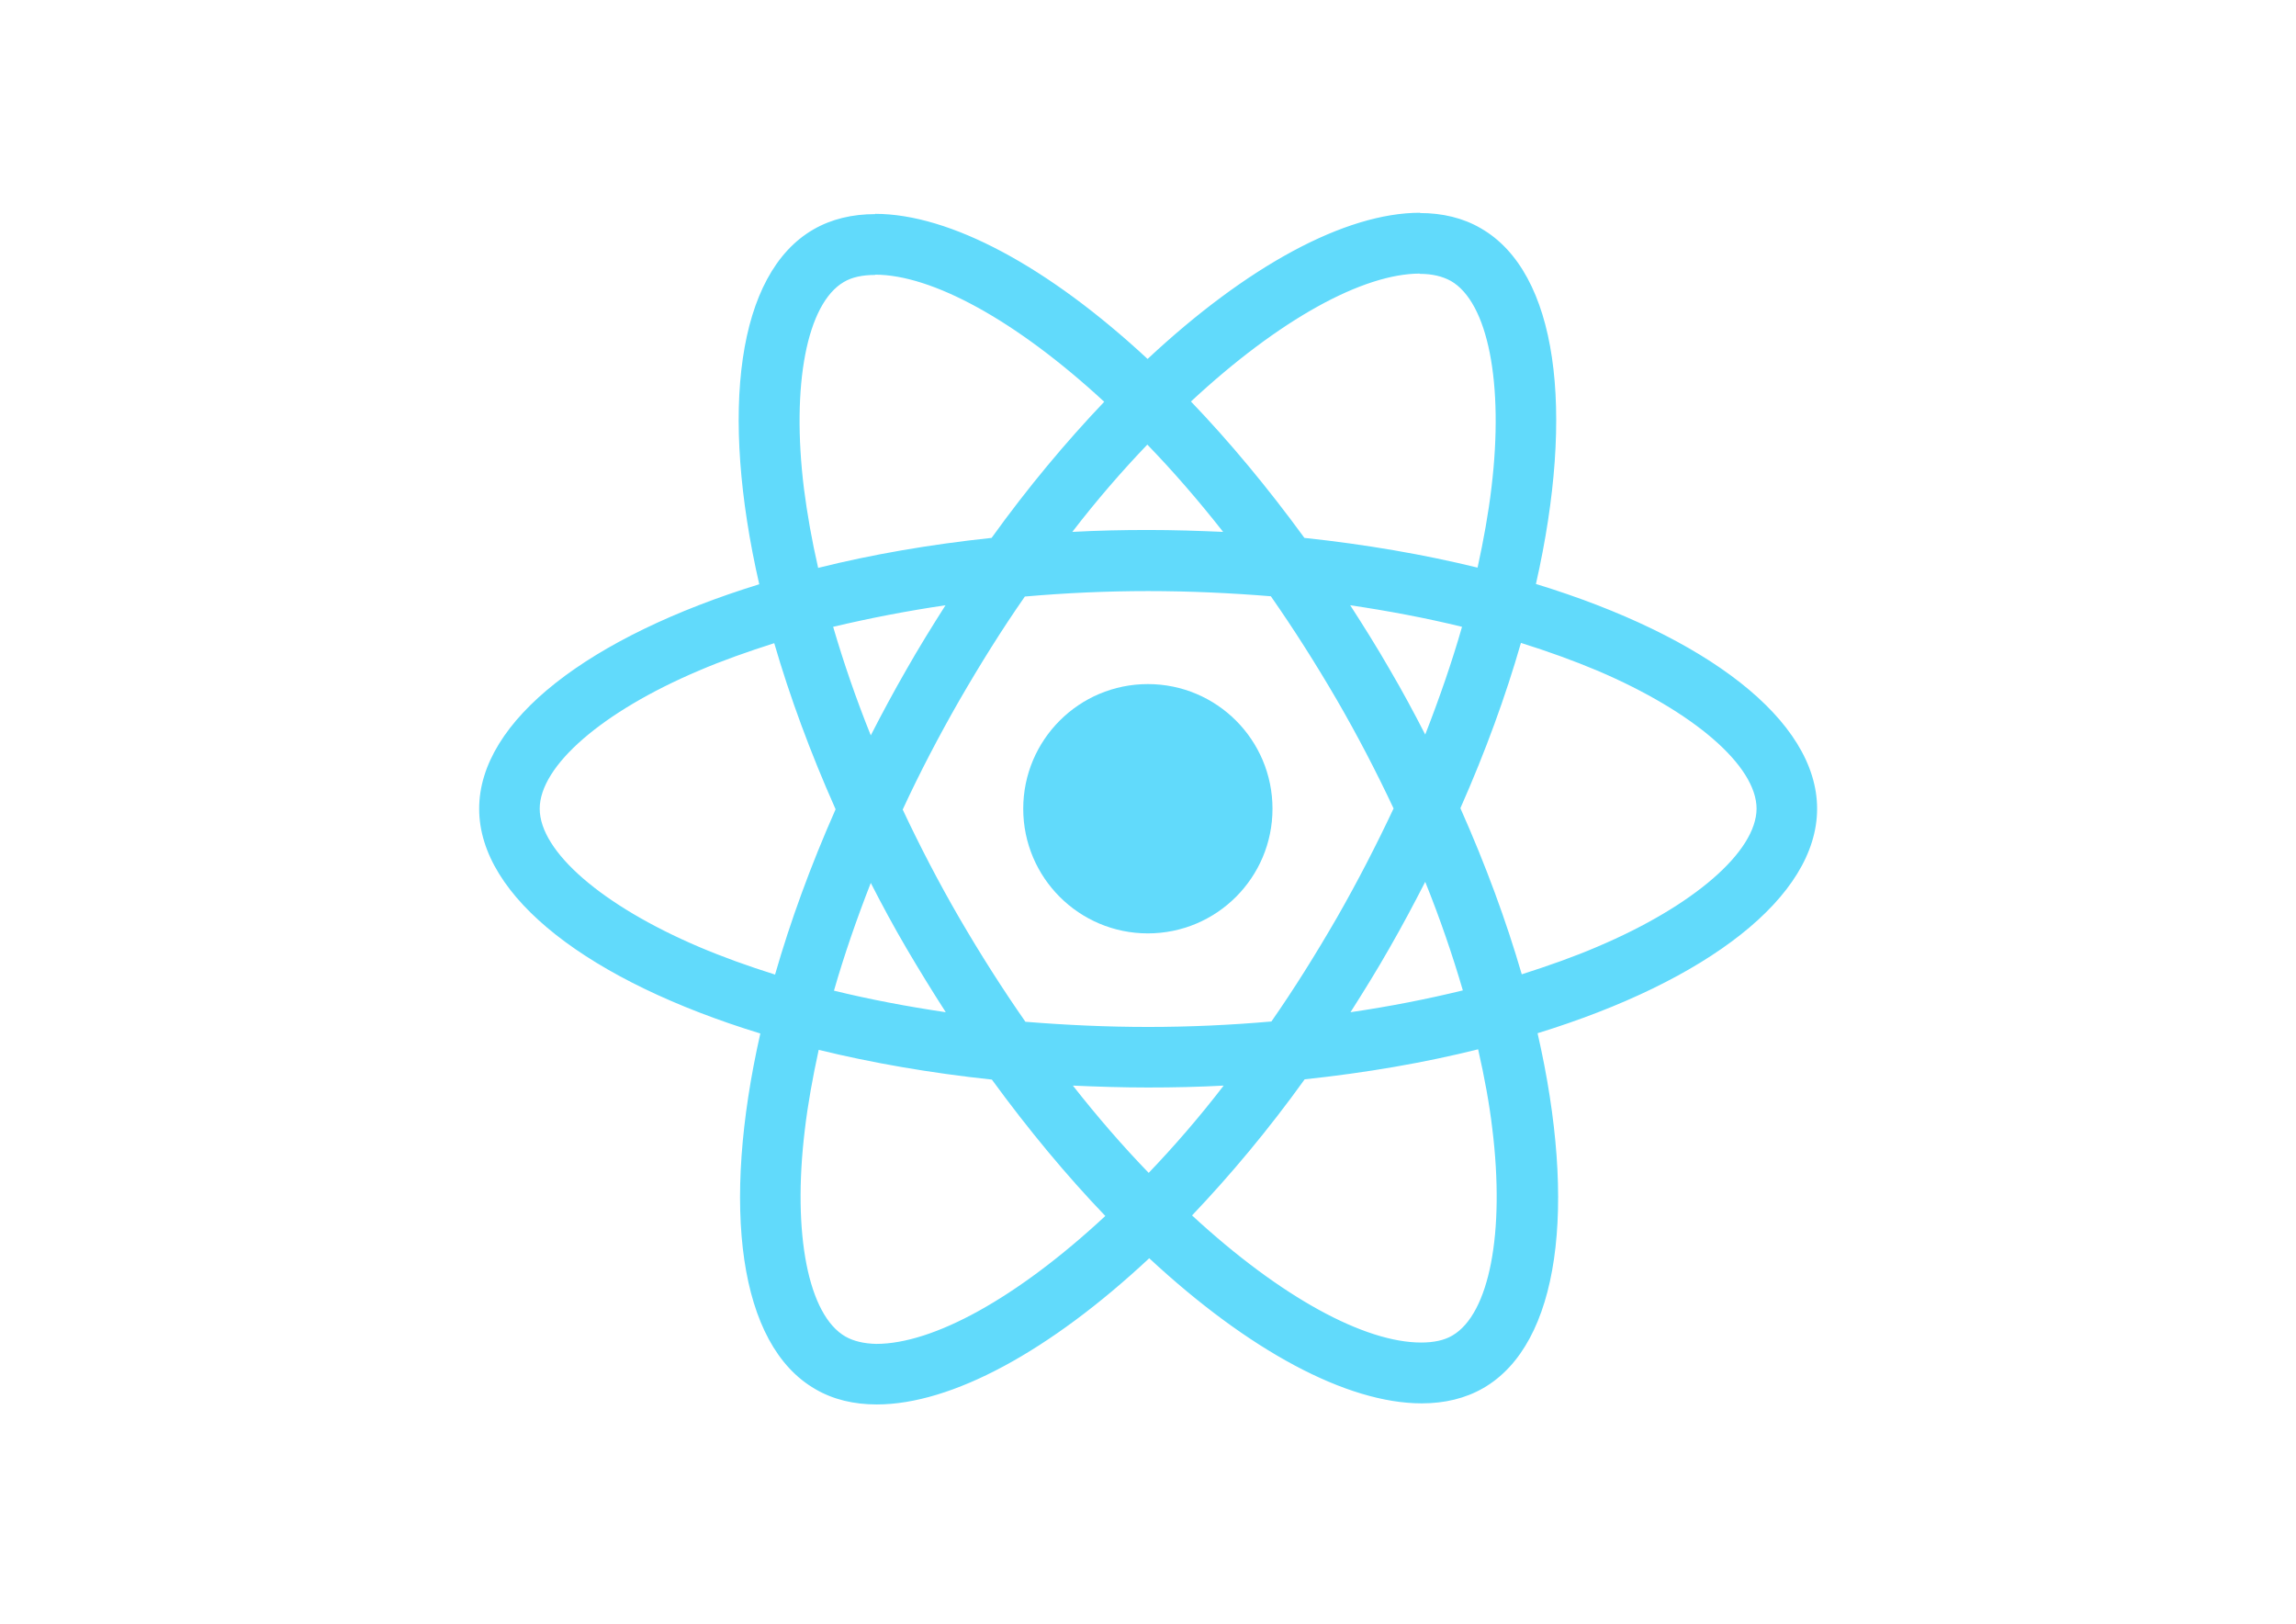
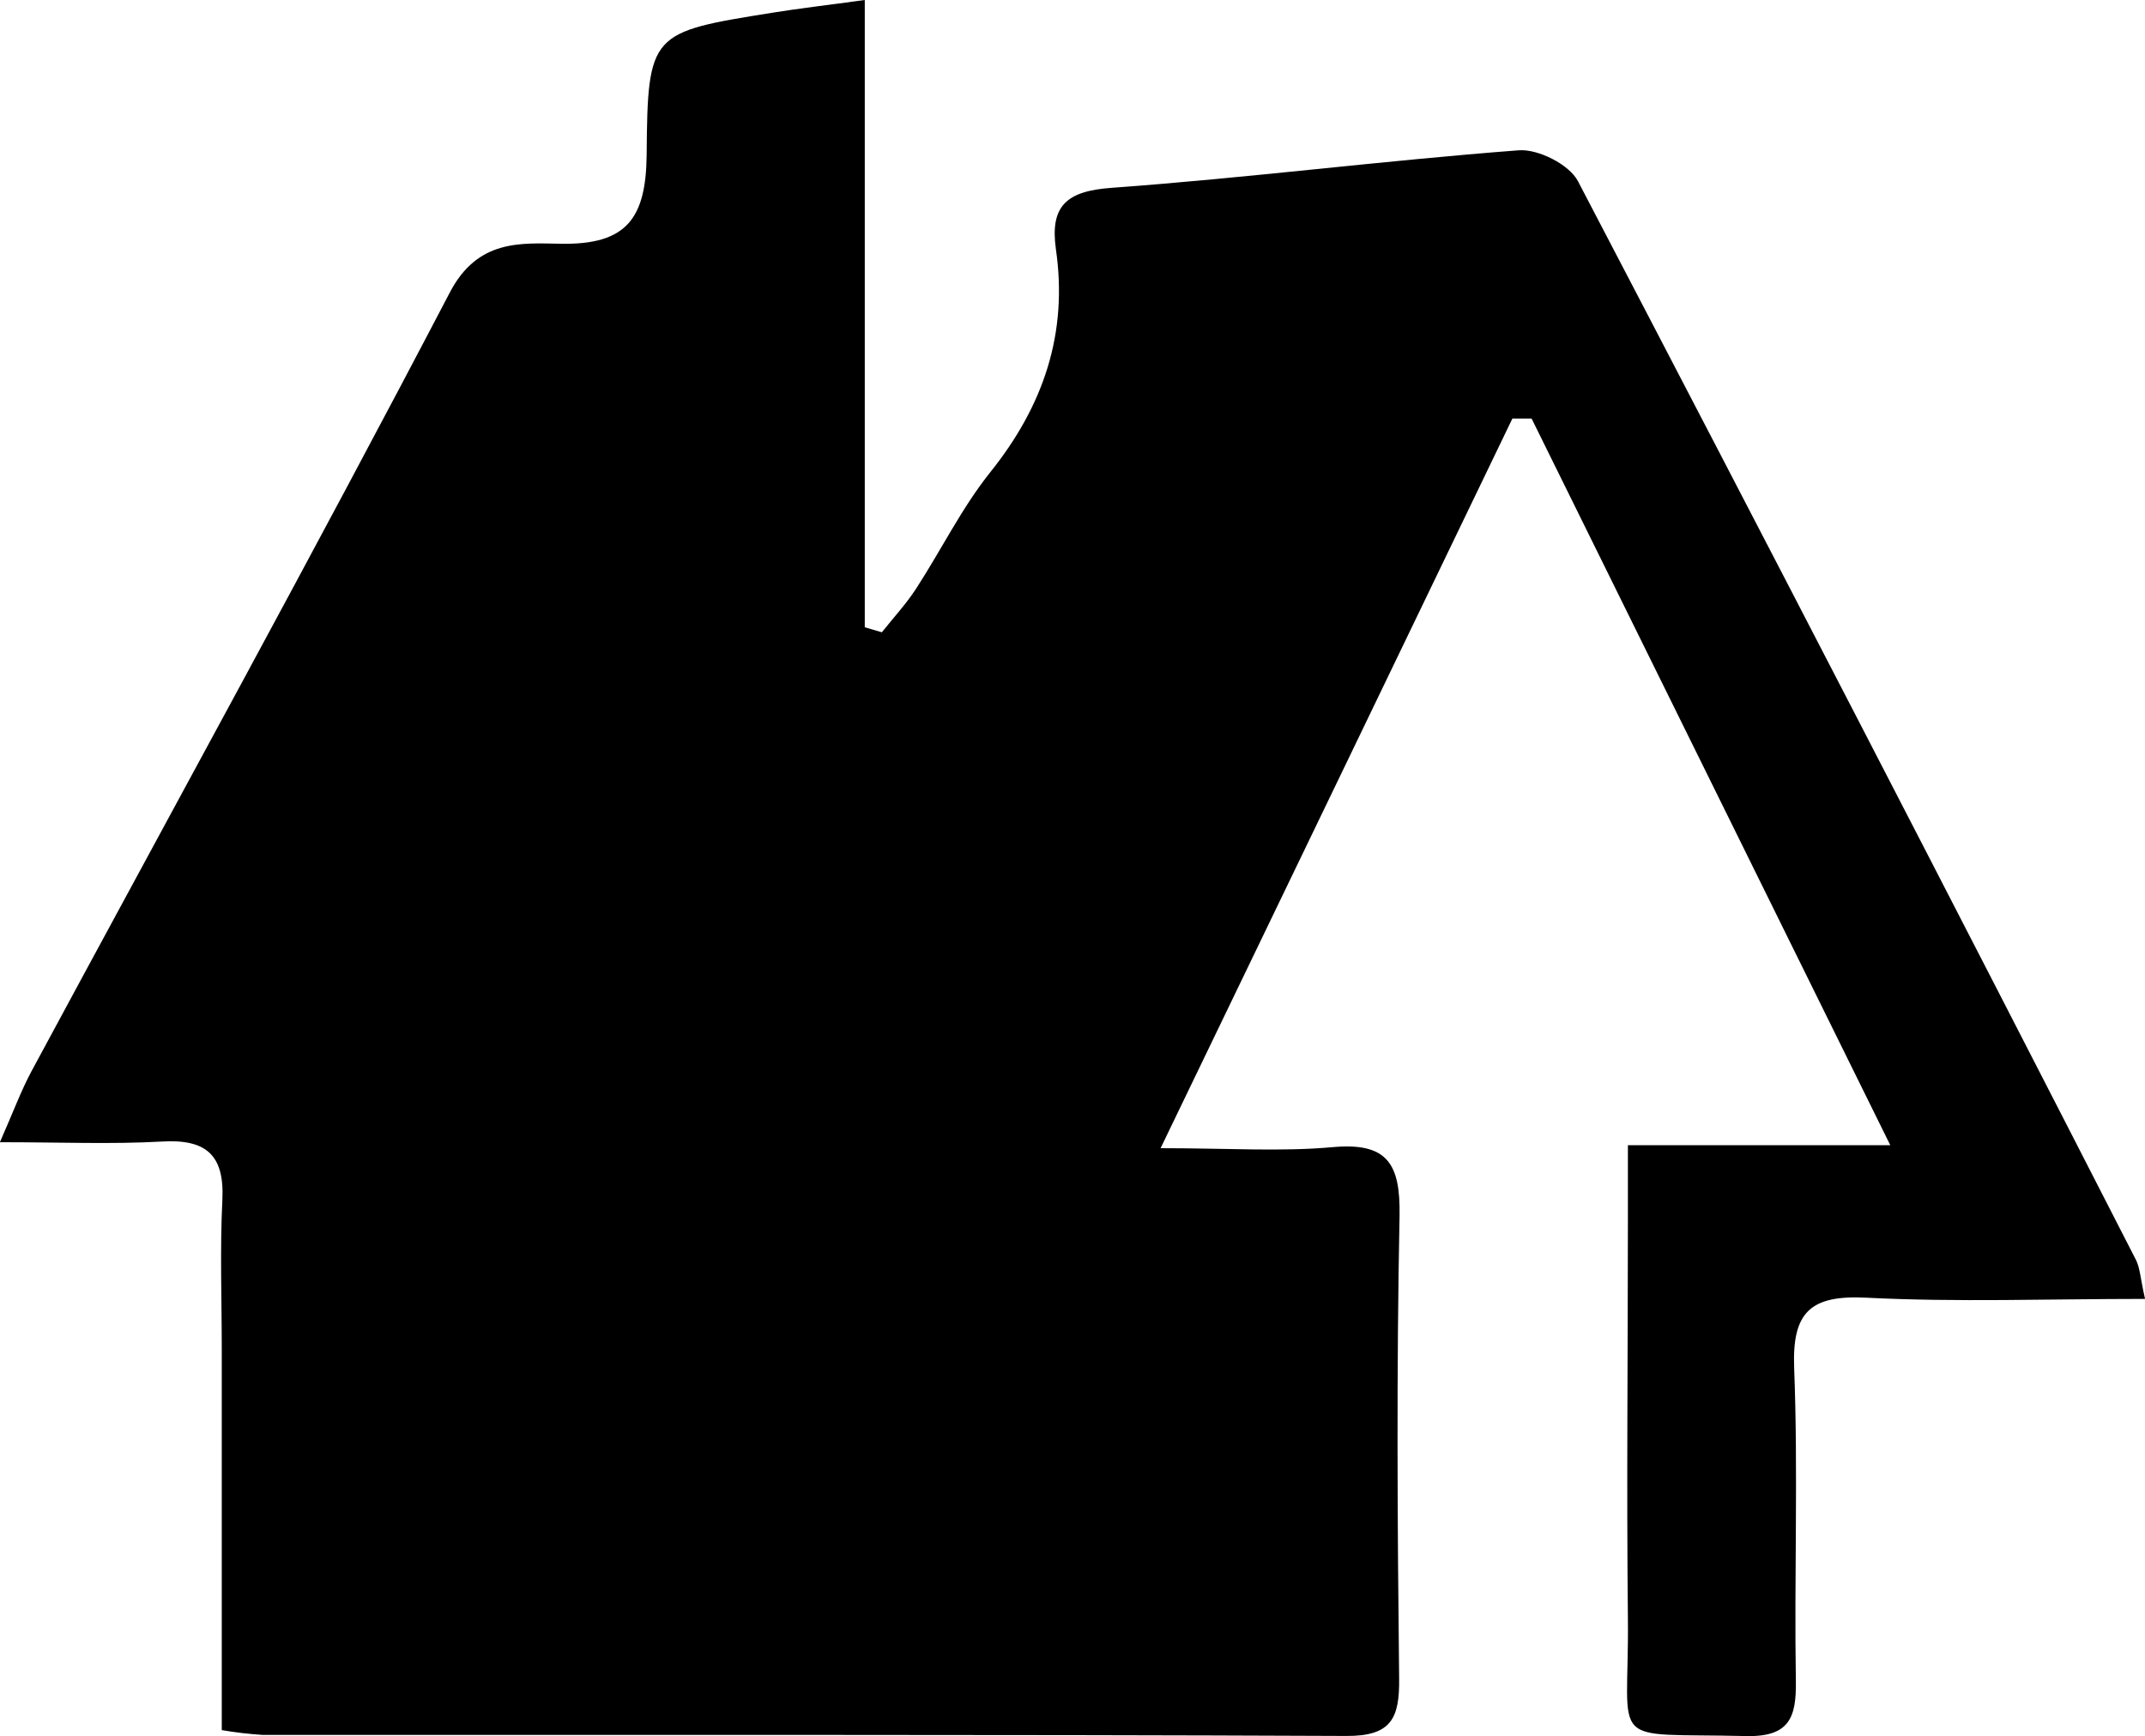
- <svg xmlns="http://www.w3.org/2000/svg" viewBox="0 0 841.9 595.3">
-   <g fill="#61DAFB">
-     <path d="M666.3 296.5c0-32.5-40.7-63.3-103.1-82.4 14.4-63.6 8-114.2-20.2-130.4-6.5-3.8-14.1-5.6-22.4-5.6v22.3c4.6 0 8.3.9 11.4 2.6 13.6 7.8 19.5 37.5 14.9 75.7-1.1 9.4-2.9 19.3-5.1 29.4-19.6-4.8-41-8.5-63.5-10.9-13.5-18.5-27.5-35.3-41.6-50 32.6-30.3 63.2-46.9 84-46.9V78c-27.5 0-63.5 19.6-99.9 53.6-36.4-33.8-72.4-53.2-99.9-53.2v22.3c20.7 0 51.4 16.5 84 46.6-14 14.7-28 31.4-41.3 49.9-22.6 2.4-44 6.1-63.6 11-2.3-10-4-19.7-5.2-29-4.7-38.2 1.1-67.9 14.6-75.8 3-1.8 6.9-2.6 11.5-2.6V78.5c-8.4 0-16 1.8-22.6 5.6-28.1 16.2-34.4 66.7-19.9 130.1-62.2 19.2-102.7 49.9-102.7 82.3 0 32.5 40.7 63.3 103.1 82.4-14.4 63.6-8 114.2 20.2 130.4 6.5 3.8 14.1 5.6 22.5 5.6 27.5 0 63.5-19.6 99.9-53.6 36.4 33.8 72.4 53.2 99.9 53.2 8.4 0 16-1.8 22.6-5.6 28.1-16.2 34.4-66.7 19.9-130.1 62-19.1 102.5-49.9 102.5-82.3zm-130.2-66.7c-3.7 12.9-8.3 26.2-13.5 39.5-4.1-8-8.4-16-13.1-24-4.6-8-9.5-15.8-14.4-23.4 14.2 2.1 27.9 4.7 41 7.9zm-45.8 106.5c-7.8 13.5-15.8 26.3-24.1 38.2-14.9 1.3-30 2-45.2 2-15.1 0-30.2-.7-45-1.9-8.3-11.9-16.4-24.6-24.2-38-7.6-13.1-14.5-26.4-20.8-39.8 6.2-13.4 13.2-26.8 20.7-39.9 7.8-13.5 15.8-26.3 24.1-38.2 14.9-1.3 30-2 45.2-2 15.1 0 30.2.7 45 1.9 8.3 11.9 16.4 24.6 24.2 38 7.6 13.1 14.5 26.4 20.8 39.8-6.3 13.4-13.2 26.8-20.7 39.9zm32.3-13c5.4 13.4 10 26.8 13.8 39.8-13.1 3.2-26.9 5.9-41.2 8 4.9-7.7 9.8-15.6 14.4-23.7 4.6-8 8.9-16.1 13-24.1zM421.2 430c-9.3-9.6-18.6-20.3-27.8-32 9 .4 18.2.7 27.5.7 9.4 0 18.7-.2 27.8-.7-9 11.7-18.3 22.4-27.5 32zm-74.4-58.9c-14.2-2.1-27.9-4.7-41-7.9 3.7-12.9 8.3-26.2 13.5-39.5 4.1 8 8.4 16 13.1 24 4.7 8 9.5 15.8 14.4 23.4zM420.7 163c9.3 9.6 18.6 20.3 27.8 32-9-.4-18.2-.7-27.5-.7-9.4 0-18.7.2-27.8.7 9-11.7 18.3-22.4 27.5-32zm-74 58.9c-4.9 7.7-9.8 15.6-14.4 23.7-4.6 8-8.9 16-13 24-5.4-13.4-10-26.8-13.8-39.8 13.1-3.1 26.9-5.8 41.2-7.9zm-90.5 125.2c-35.4-15.1-58.3-34.9-58.3-50.6 0-15.7 22.9-35.6 58.3-50.6 8.6-3.7 18-7 27.7-10.1 5.7 19.6 13.2 40 22.5 60.9-9.2 20.8-16.6 41.1-22.2 60.6-9.9-3.1-19.3-6.5-28-10.2zM310 490c-13.6-7.8-19.5-37.5-14.9-75.7 1.1-9.4 2.9-19.3 5.1-29.4 19.6 4.8 41 8.5 63.5 10.9 13.5 18.5 27.5 35.3 41.6 50-32.6 30.3-63.2 46.9-84 46.9-4.5-.1-8.3-1-11.3-2.7zm237.2-76.2c4.7 38.2-1.1 67.9-14.6 75.8-3 1.8-6.9 2.6-11.5 2.6-20.7 0-51.4-16.5-84-46.6 14-14.7 28-31.4 41.3-49.9 22.6-2.4 44-6.1 63.6-11 2.3 10.1 4.1 19.8 5.2 29.1zm38.5-66.7c-8.6 3.7-18 7-27.7 10.1-5.7-19.6-13.2-40-22.5-60.9 9.2-20.8 16.6-41.1 22.2-60.6 9.9 3.1 19.3 6.5 28.1 10.2 35.4 15.1 58.3 34.9 58.3 50.6-.1 15.7-23 35.6-58.4 50.6zM320.8 78.4z" />
-     <circle cx="420.9" cy="296.5" r="45.7" />
-     <path d="M520.5 78.1z" />
+ <svg xmlns="http://www.w3.org/2000/svg" viewBox="0 0 352.84 285.51">
+   <g id="Layer_2" data-name="Layer 2">
+     <g id="Layer_1-2" data-name="Layer 1">
+       <path d="M36.48,284.55V222.06c0-8.25-.31-16.52.1-24.75.36-7.45-2.77-10-10-9.56-8.18.46-16.4.11-26.6.11,2.19-4.94,3.47-8.46,5.23-11.73C28.21,133.47,51.57,91,74,48.09c4.58-8.76,11.67-8.11,18.25-8,10.88.2,14-4.22,14.12-14.57C106.53,5.33,107,5.31,127,2.1c4.46-.72,9-1.24,15.25-2.1V103.17l2.81.82c1.9-2.39,4-4.65,5.65-7.2,4.13-6.36,7.51-13.29,12.22-19.17,8.71-10.88,12.77-22.78,10.76-36.63-1-7.14,1.75-9.57,9.18-10.1,22.34-1.62,44.6-4.47,66.94-6.17,3.19-.25,8.32,2.33,9.75,5.07q46.26,88.49,91.77,177.38c.7,1.36.74,3.05,1.52,6.46-15.9,0-30.91.56-45.86-.2-9.19-.46-12.22,2.35-11.86,11.61.66,17.14,0,34.33.28,51.49.08,5.93-1.07,9.13-8.09,9-23.39-.57-19.31,2.33-19.54-19.33s0-43.57,0-65.36V188.35h43.16c-20.46-41.44-39.74-80.48-59-119.51l-3.16,0c-18.76,38.92-37.52,77.84-57.87,120,11.15,0,19.79.6,28.31-.17,9-.81,11.13,2.72,11,11.22-.51,25.41-.35,50.84-.07,76.25.07,6.5-1.32,9.41-8.68,9.37-59.42-.26-118.83-.14-178.25-.17A63.8,63.8,0,0,1,36.48,284.55Z" />
+     </g>
  </g>
</svg>
